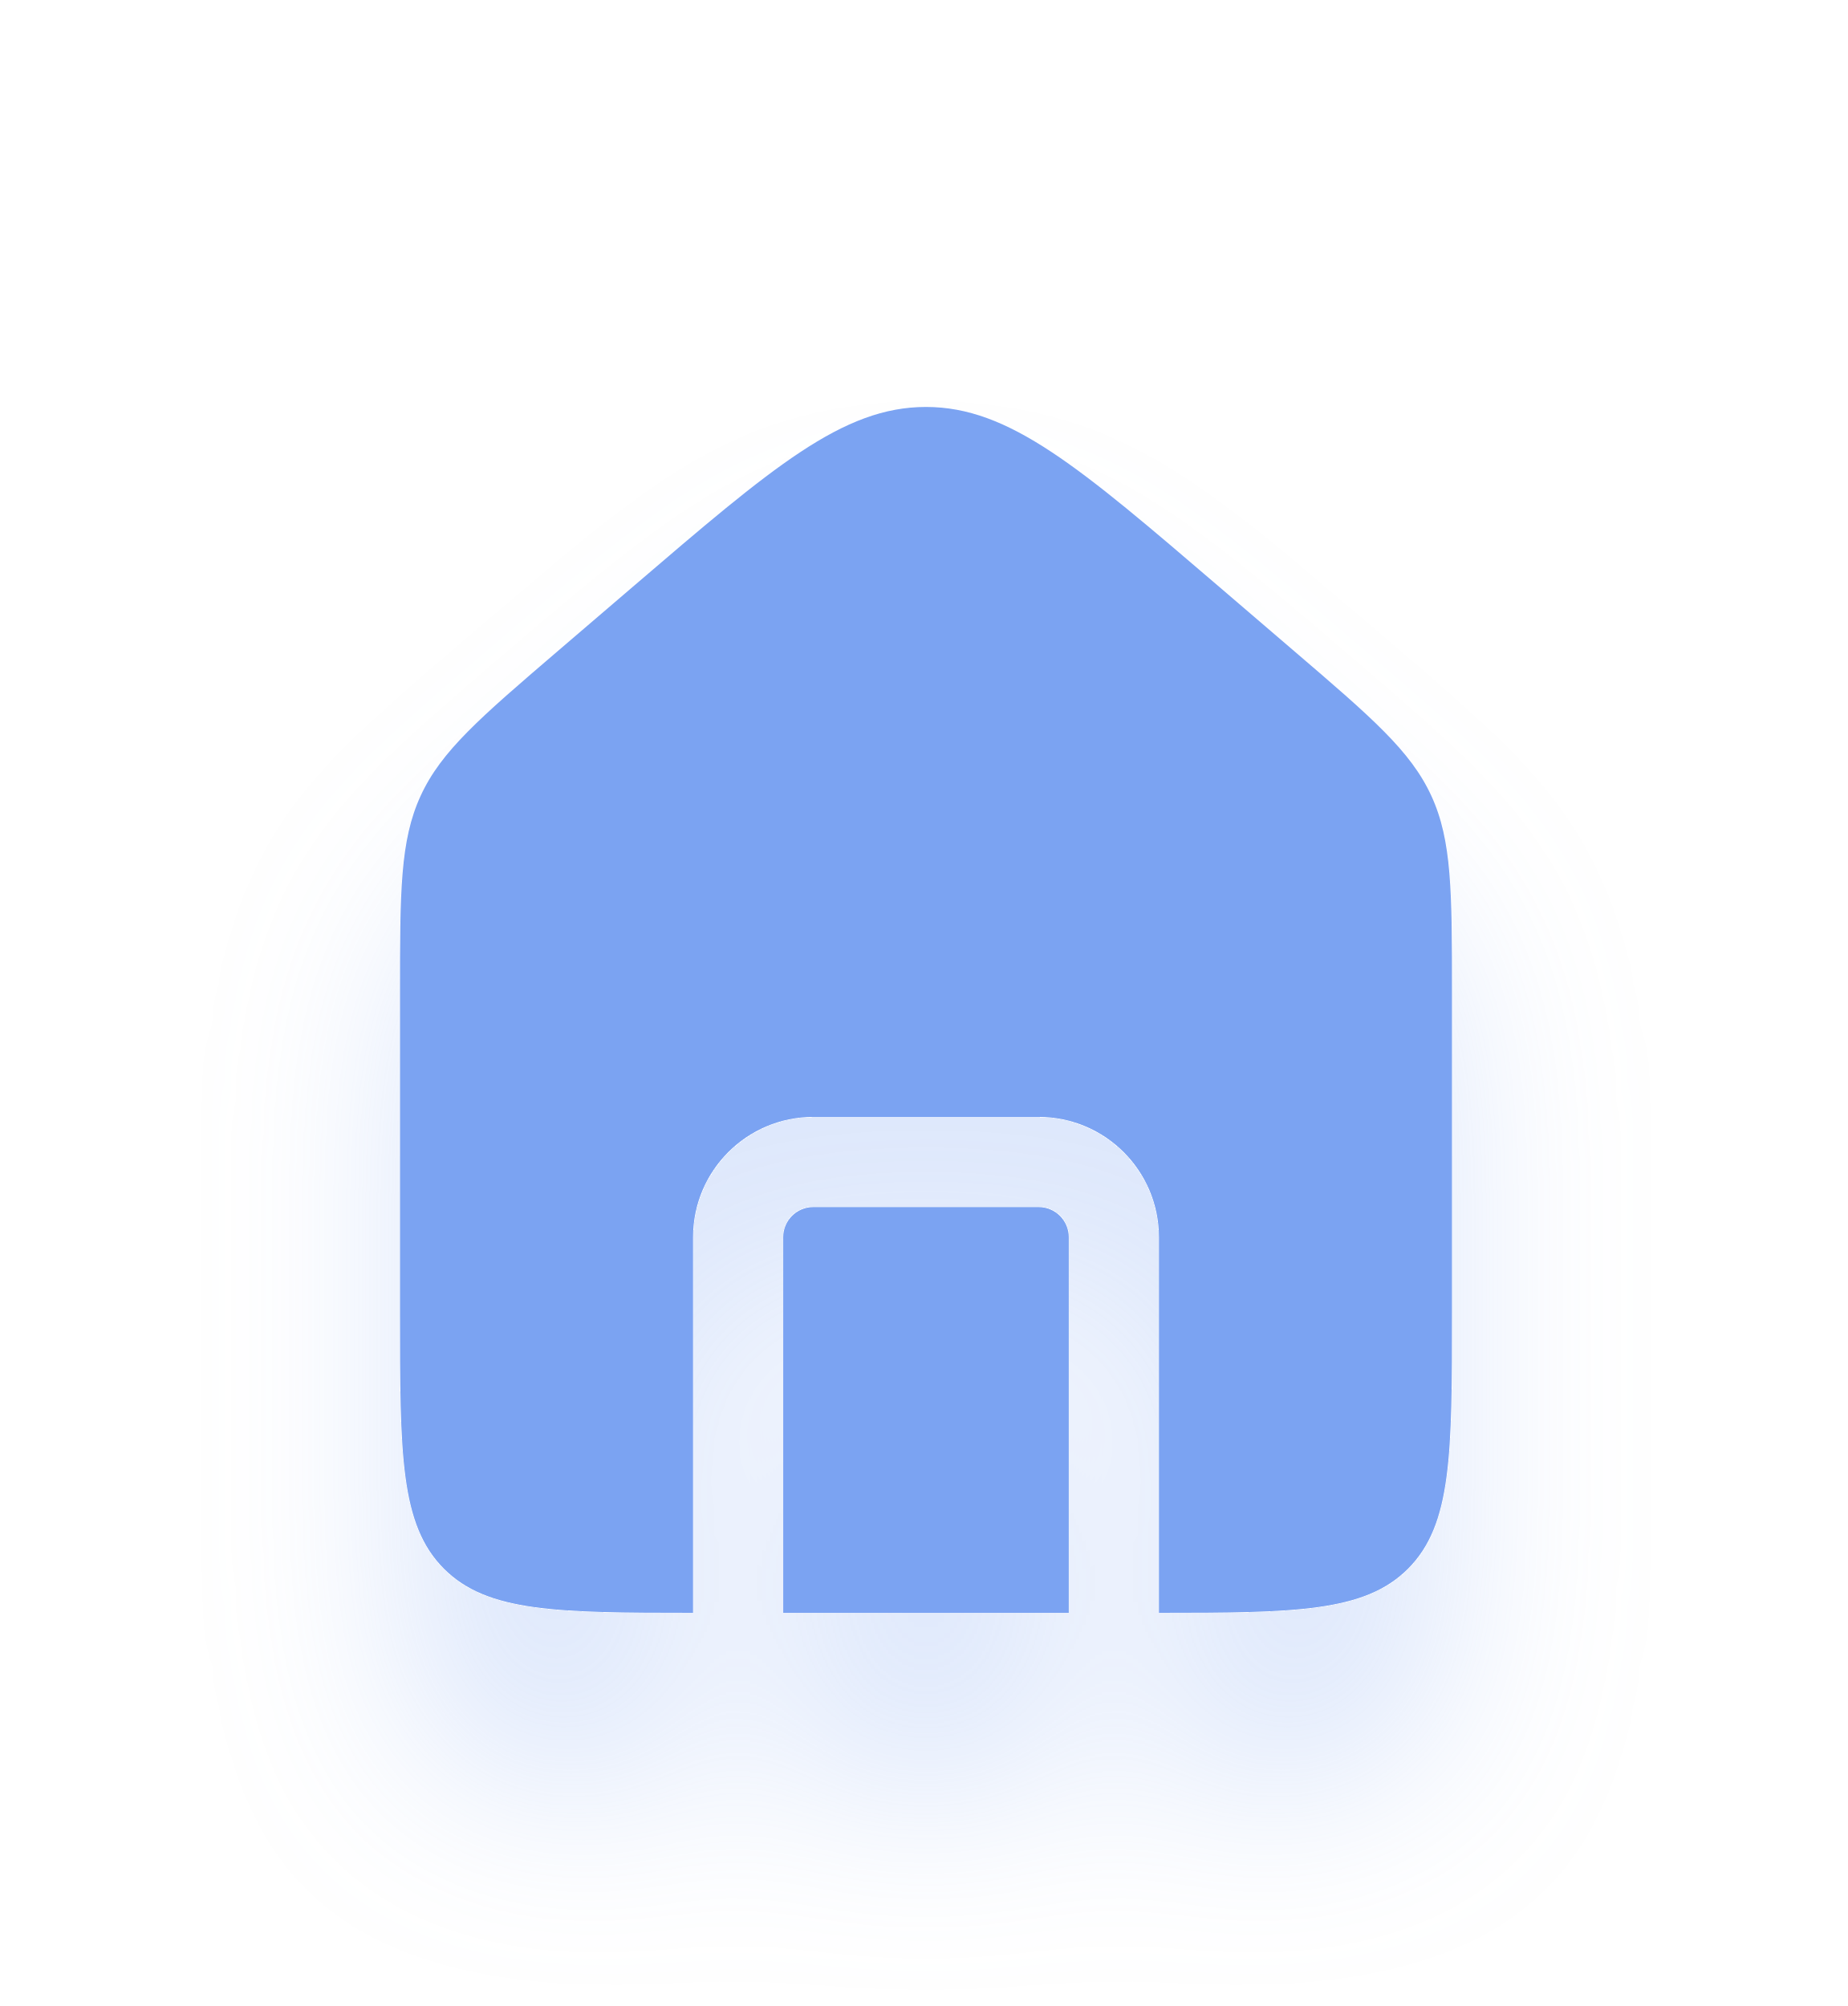
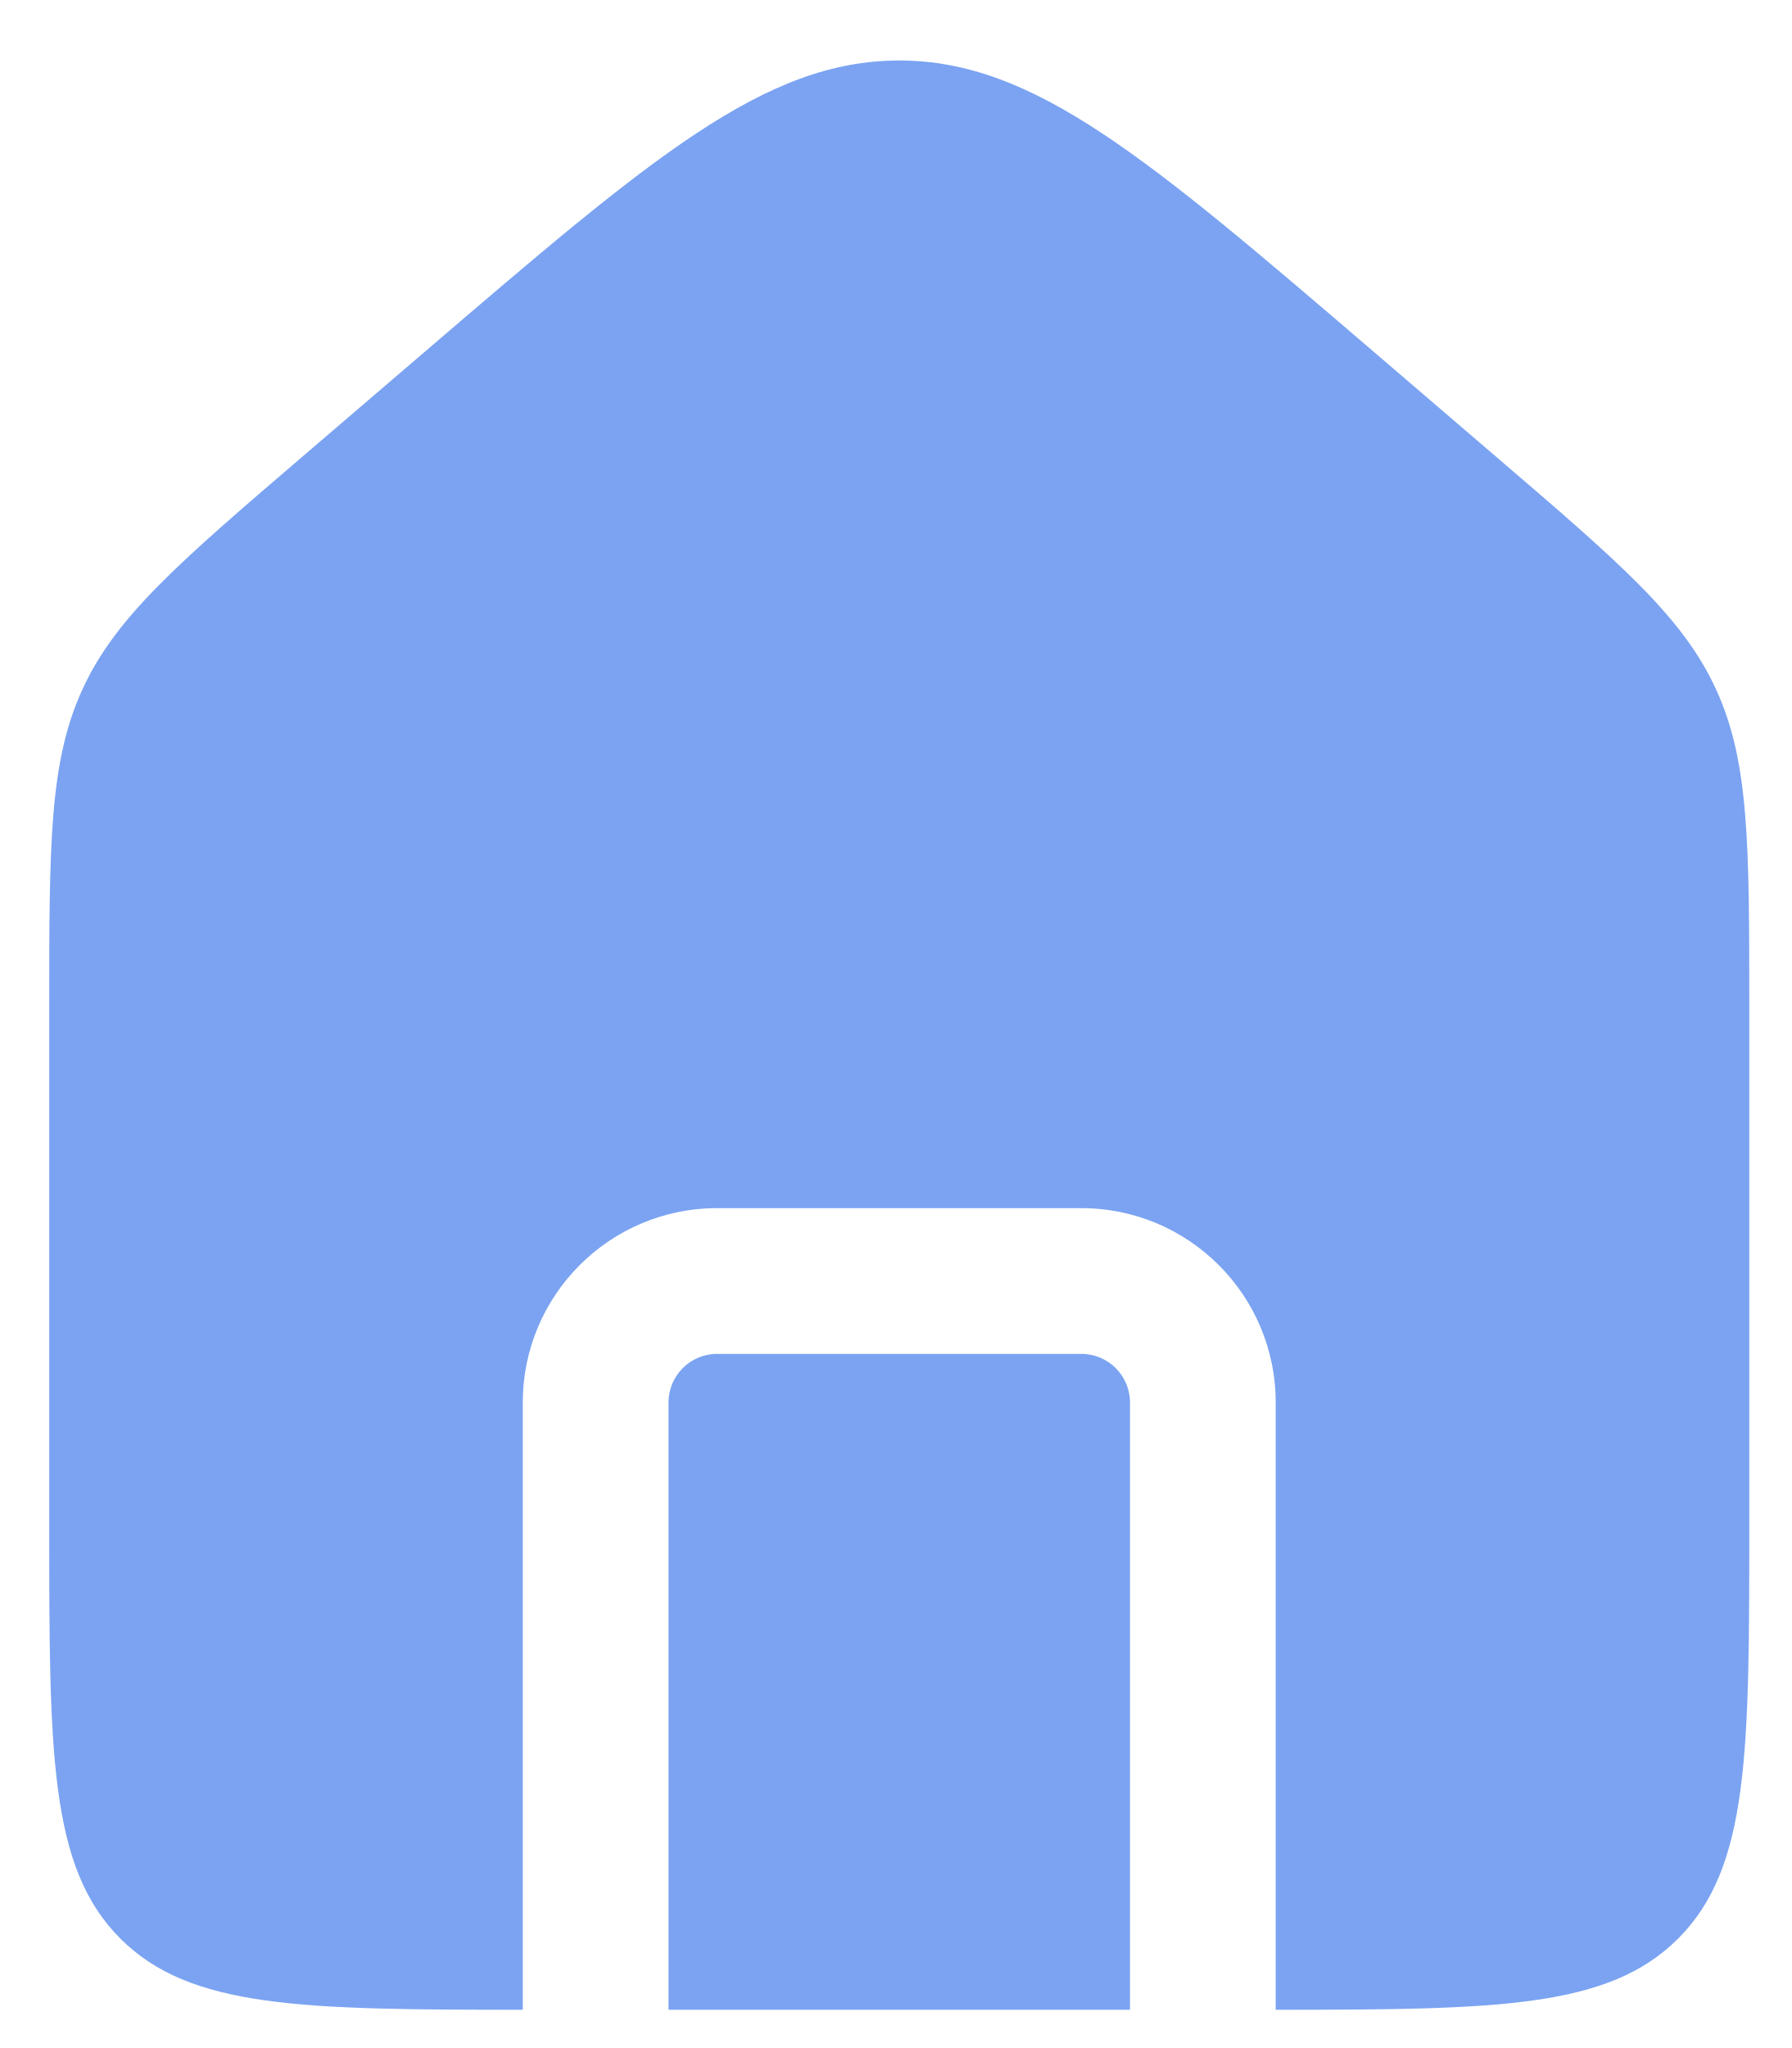
- <svg xmlns="http://www.w3.org/2000/svg" width="35" height="38" viewBox="0 0 35 38" fill="none">
-   <g filter="url(#filter0_d_951_62234)">
-     <path fill-rule="evenodd" clip-rule="evenodd" d="M7.968 15.075C7.577 15.925 7.577 16.891 7.577 18.823V24.859C7.577 27.543 7.577 28.884 8.411 29.718C9.23 30.537 10.539 30.552 13.128 30.552V23.436C13.128 22.178 14.148 21.158 15.405 21.158H19.675C20.933 21.158 21.953 22.178 21.953 23.436V30.552C24.542 30.552 25.851 30.537 26.67 29.718C27.504 28.884 27.504 27.543 27.504 24.859V18.823C27.504 16.891 27.504 15.925 27.113 15.075C26.722 14.226 25.989 13.597 24.521 12.339L23.098 11.119C20.446 8.846 19.12 7.709 17.54 7.709C15.961 7.709 14.635 8.846 11.983 11.119L10.559 12.339C9.092 13.597 8.358 14.226 7.968 15.075ZM20.245 30.552V23.436C20.245 23.121 19.99 22.866 19.675 22.866H15.405C15.091 22.866 14.836 23.121 14.836 23.436V30.552H20.245Z" fill="#7BA3F2" />
-   </g>
-   <defs>
-     <filter id="filter0_d_951_62234" x="-2.956" y="0.662" width="40.991" height="40.992" filterUnits="userSpaceOnUse" color-interpolation-filters="sRGB">
-       <feFlood flood-opacity="0" result="BackgroundImageFix" />
-       <feColorMatrix in="SourceAlpha" type="matrix" values="0 0 0 0 0 0 0 0 0 0 0 0 0 0 0 0 0 0 127 0" result="hardAlpha" />
-       <feOffset dy="3.416" />
-       <feGaussianBlur stdDeviation="1.708" />
-       <feComposite in2="hardAlpha" operator="out" />
-       <feColorMatrix type="matrix" values="0 0 0 0 0.482 0 0 0 0 0.639 0 0 0 0 0.949 0 0 0 0.25 0" />
-       <feBlend mode="normal" in2="BackgroundImageFix" result="effect1_dropShadow_951_62234" />
-       <feBlend mode="normal" in="SourceGraphic" in2="effect1_dropShadow_951_62234" result="shape" />
-     </filter>
-   </defs>
+ <svg xmlns="http://www.w3.org/2000/svg" width="21" height="24" viewBox="0 0 21 24" fill="none">
+   <path fill-rule="evenodd" clip-rule="evenodd" d="M0.968 8.075C0.577 8.924 0.577 9.89 0.577 11.823V17.858C0.577 20.542 0.577 21.884 1.411 22.718C2.23 23.537 3.539 23.551 6.128 23.552V16.435C6.128 15.178 7.148 14.158 8.405 14.158H12.675C13.933 14.158 14.953 15.178 14.953 16.435V23.552C17.542 23.551 18.851 23.537 19.67 22.718C20.504 21.884 20.504 20.542 20.504 17.858V11.823C20.504 9.89 20.504 8.924 20.113 8.075C19.722 7.226 18.989 6.597 17.521 5.339L16.098 4.119C13.446 1.846 12.12 0.709 10.54 0.709C8.961 0.709 7.635 1.846 4.983 4.119L3.559 5.339C2.092 6.597 1.358 7.226 0.968 8.075ZM13.245 23.552V16.435C13.245 16.121 12.99 15.866 12.675 15.866H8.405C8.091 15.866 7.836 16.121 7.836 16.435V23.552H13.245Z" fill="#7BA3F2" />
</svg>
